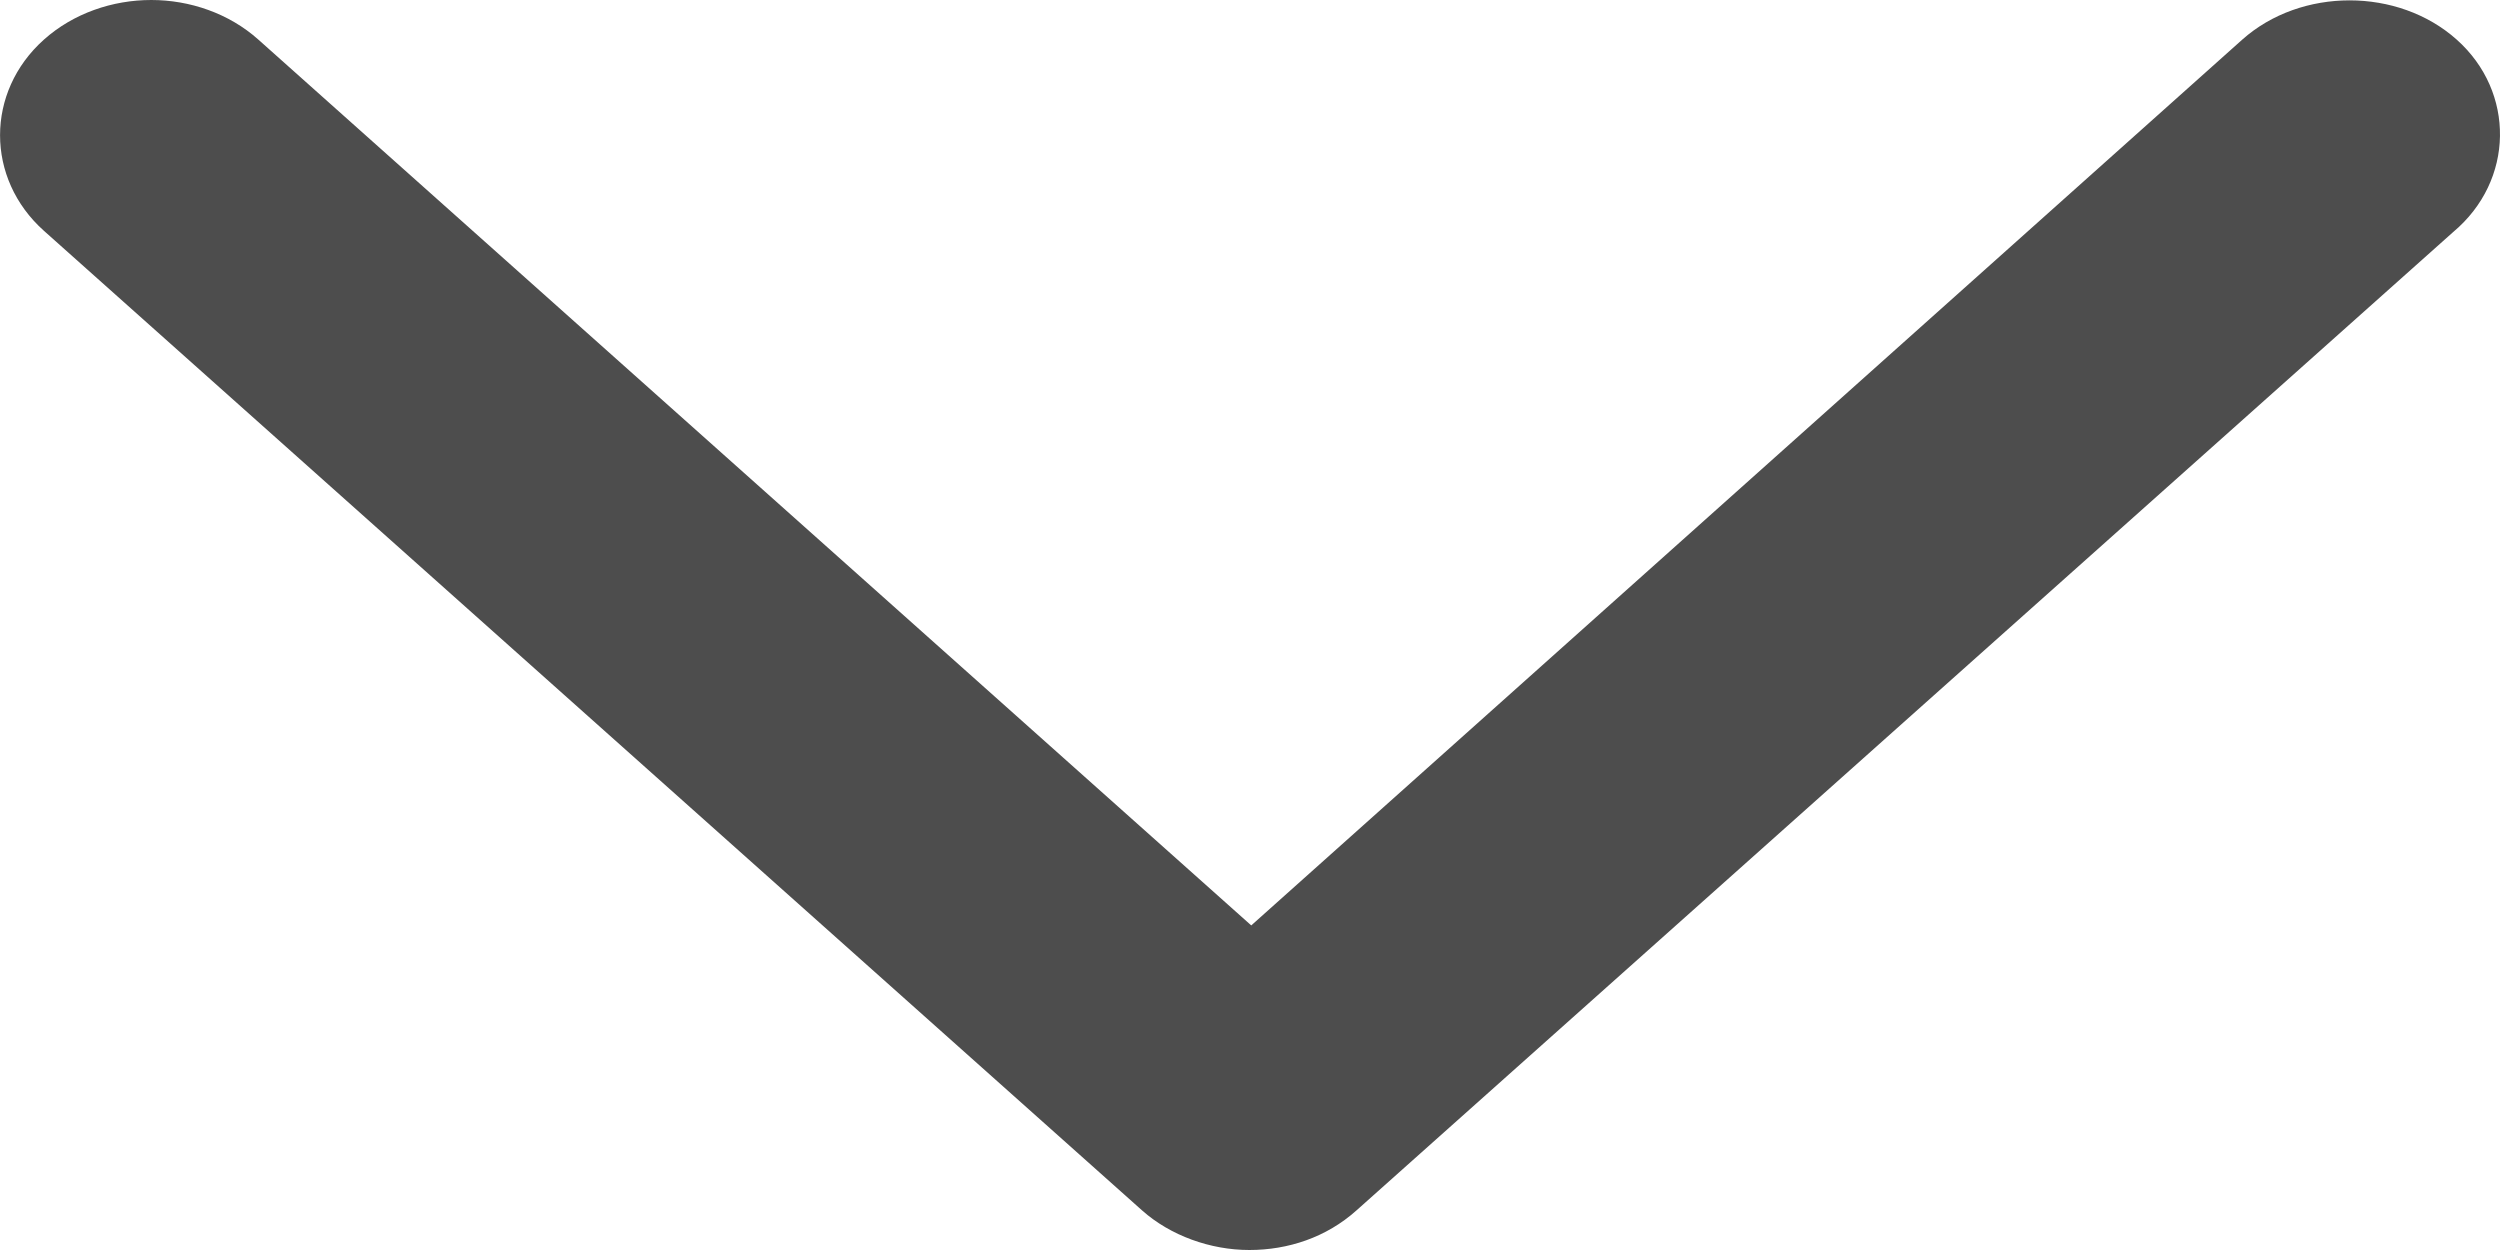
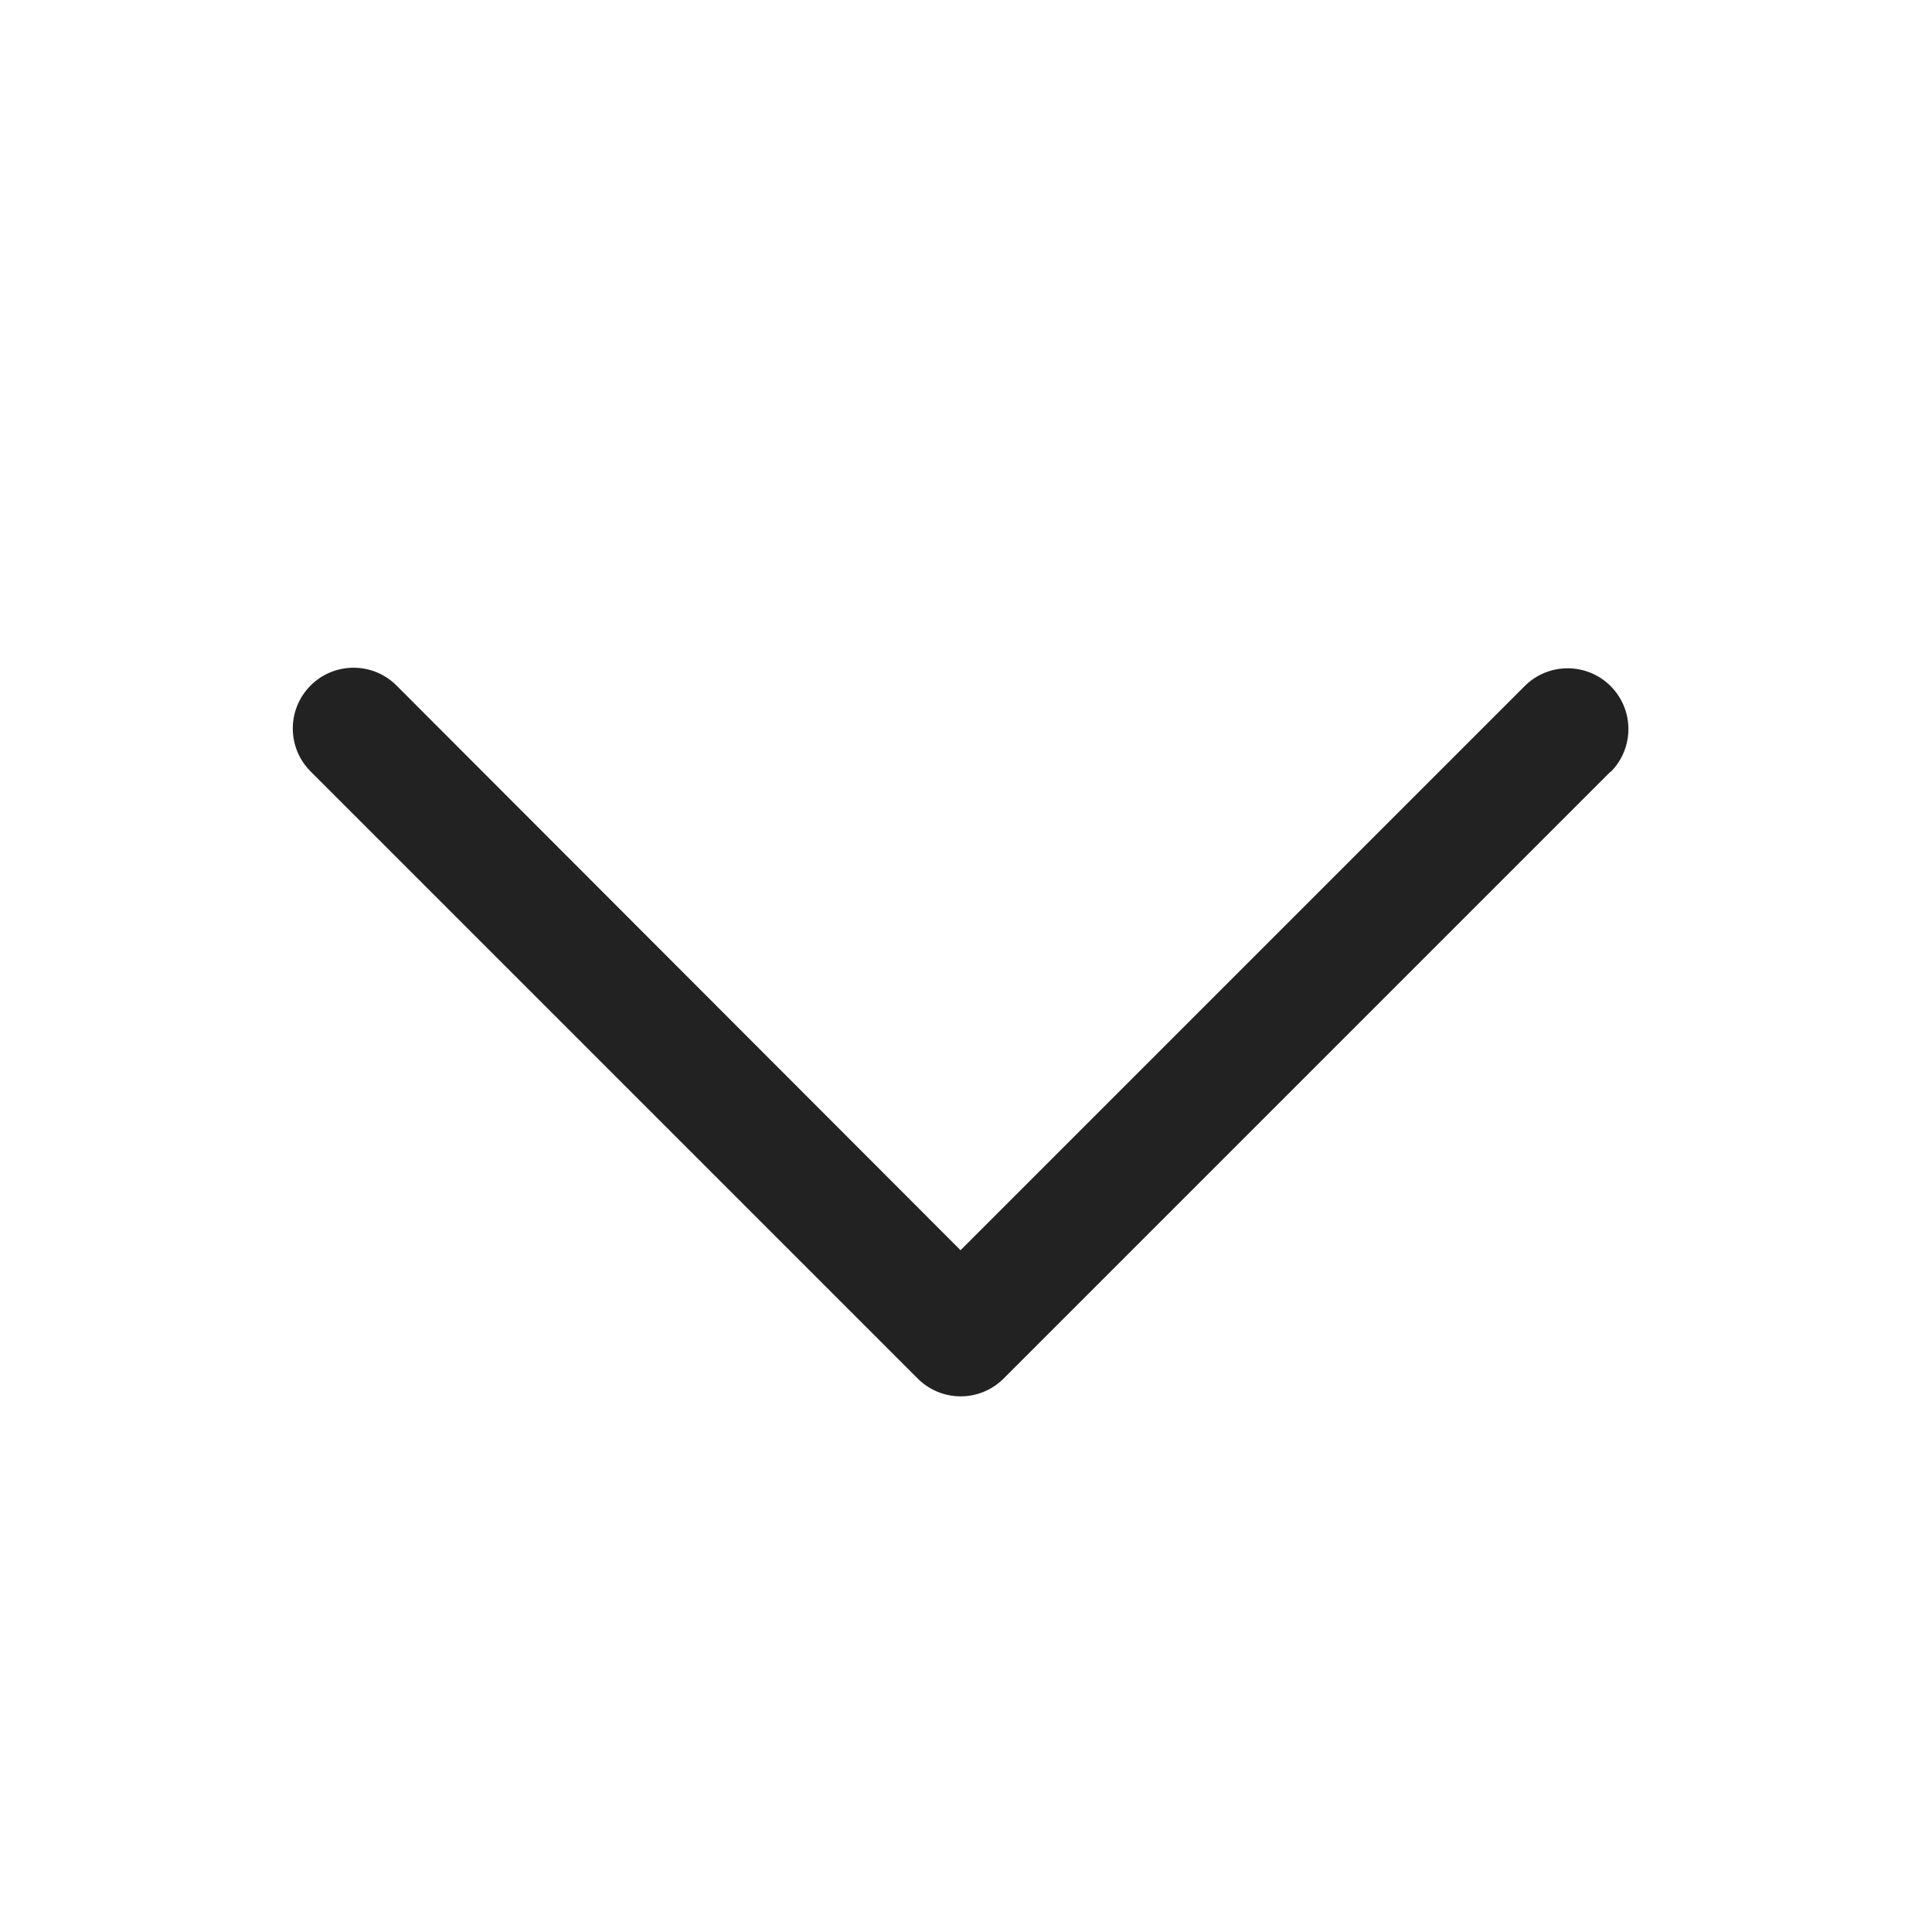
- <svg xmlns="http://www.w3.org/2000/svg" width="12" height="6" viewBox="0 0 12 6" fill="none">
-   <path d="M0.726 0C0.54 0 0.352 0.064 0.211 0.19C-0.07 0.441 -0.07 0.857 0.211 1.108L5.482 5.81C5.618 5.931 5.81 6 5.997 6C6.182 6 6.366 5.94 6.511 5.81L11.775 1.114C12.07 0.867 12.074 0.441 11.792 0.19C11.511 -0.061 11.045 -0.061 10.763 0.19L6.006 4.442L1.24 0.19C1.099 0.064 0.911 0 0.726 0Z" fill="#4D4D4D" />
+ <svg xmlns="http://www.w3.org/2000/svg" width="17" height="17" viewBox="0 0 17 17">
+   <g id="CaretDown" transform="translate(-0.099)">
+     <path id="Path" d="M14.721,7.787,9.379,13.129a.534.534,0,0,1-.756,0L3.281,7.787a.534.534,0,0,1,.756-.756L9,12l4.964-4.964a.534.534,0,0,1,.756.756Z" transform="translate(-0.449 -0.999)" fill="#222" />
+     <rect id="Rectangle" width="17" height="17" transform="translate(0.099)" fill="none" />
+   </g>
</svg>
